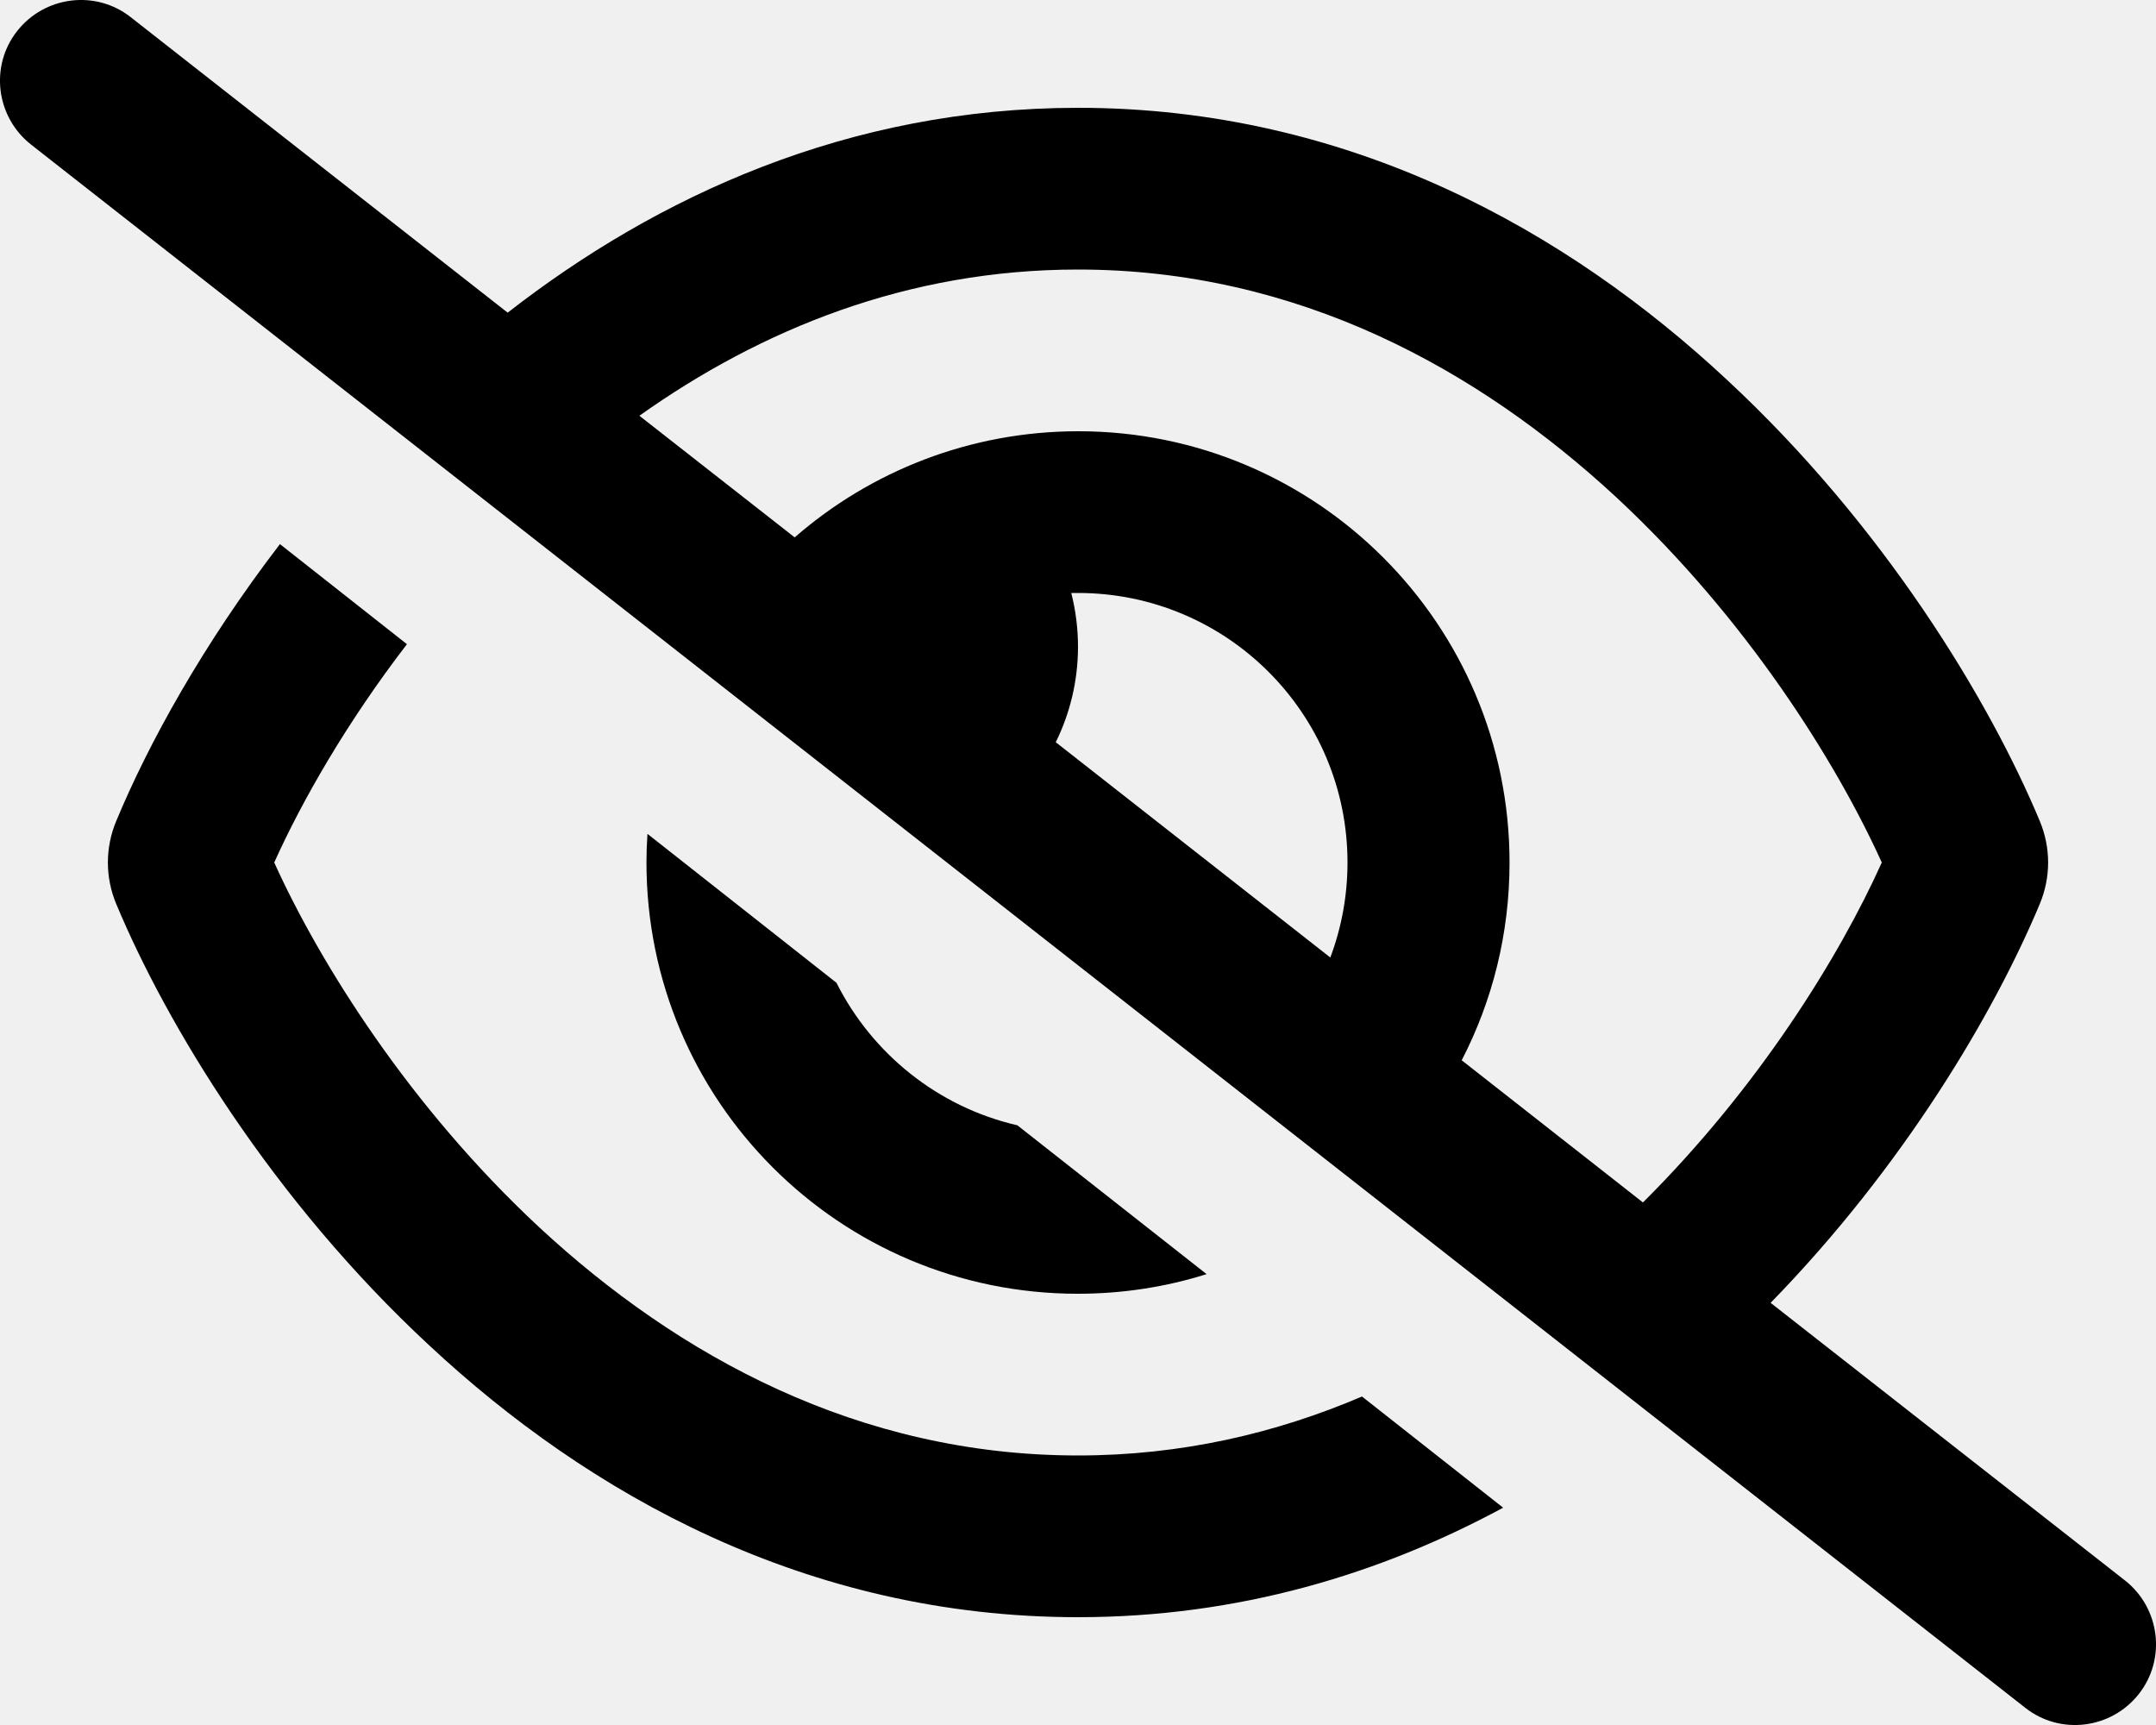
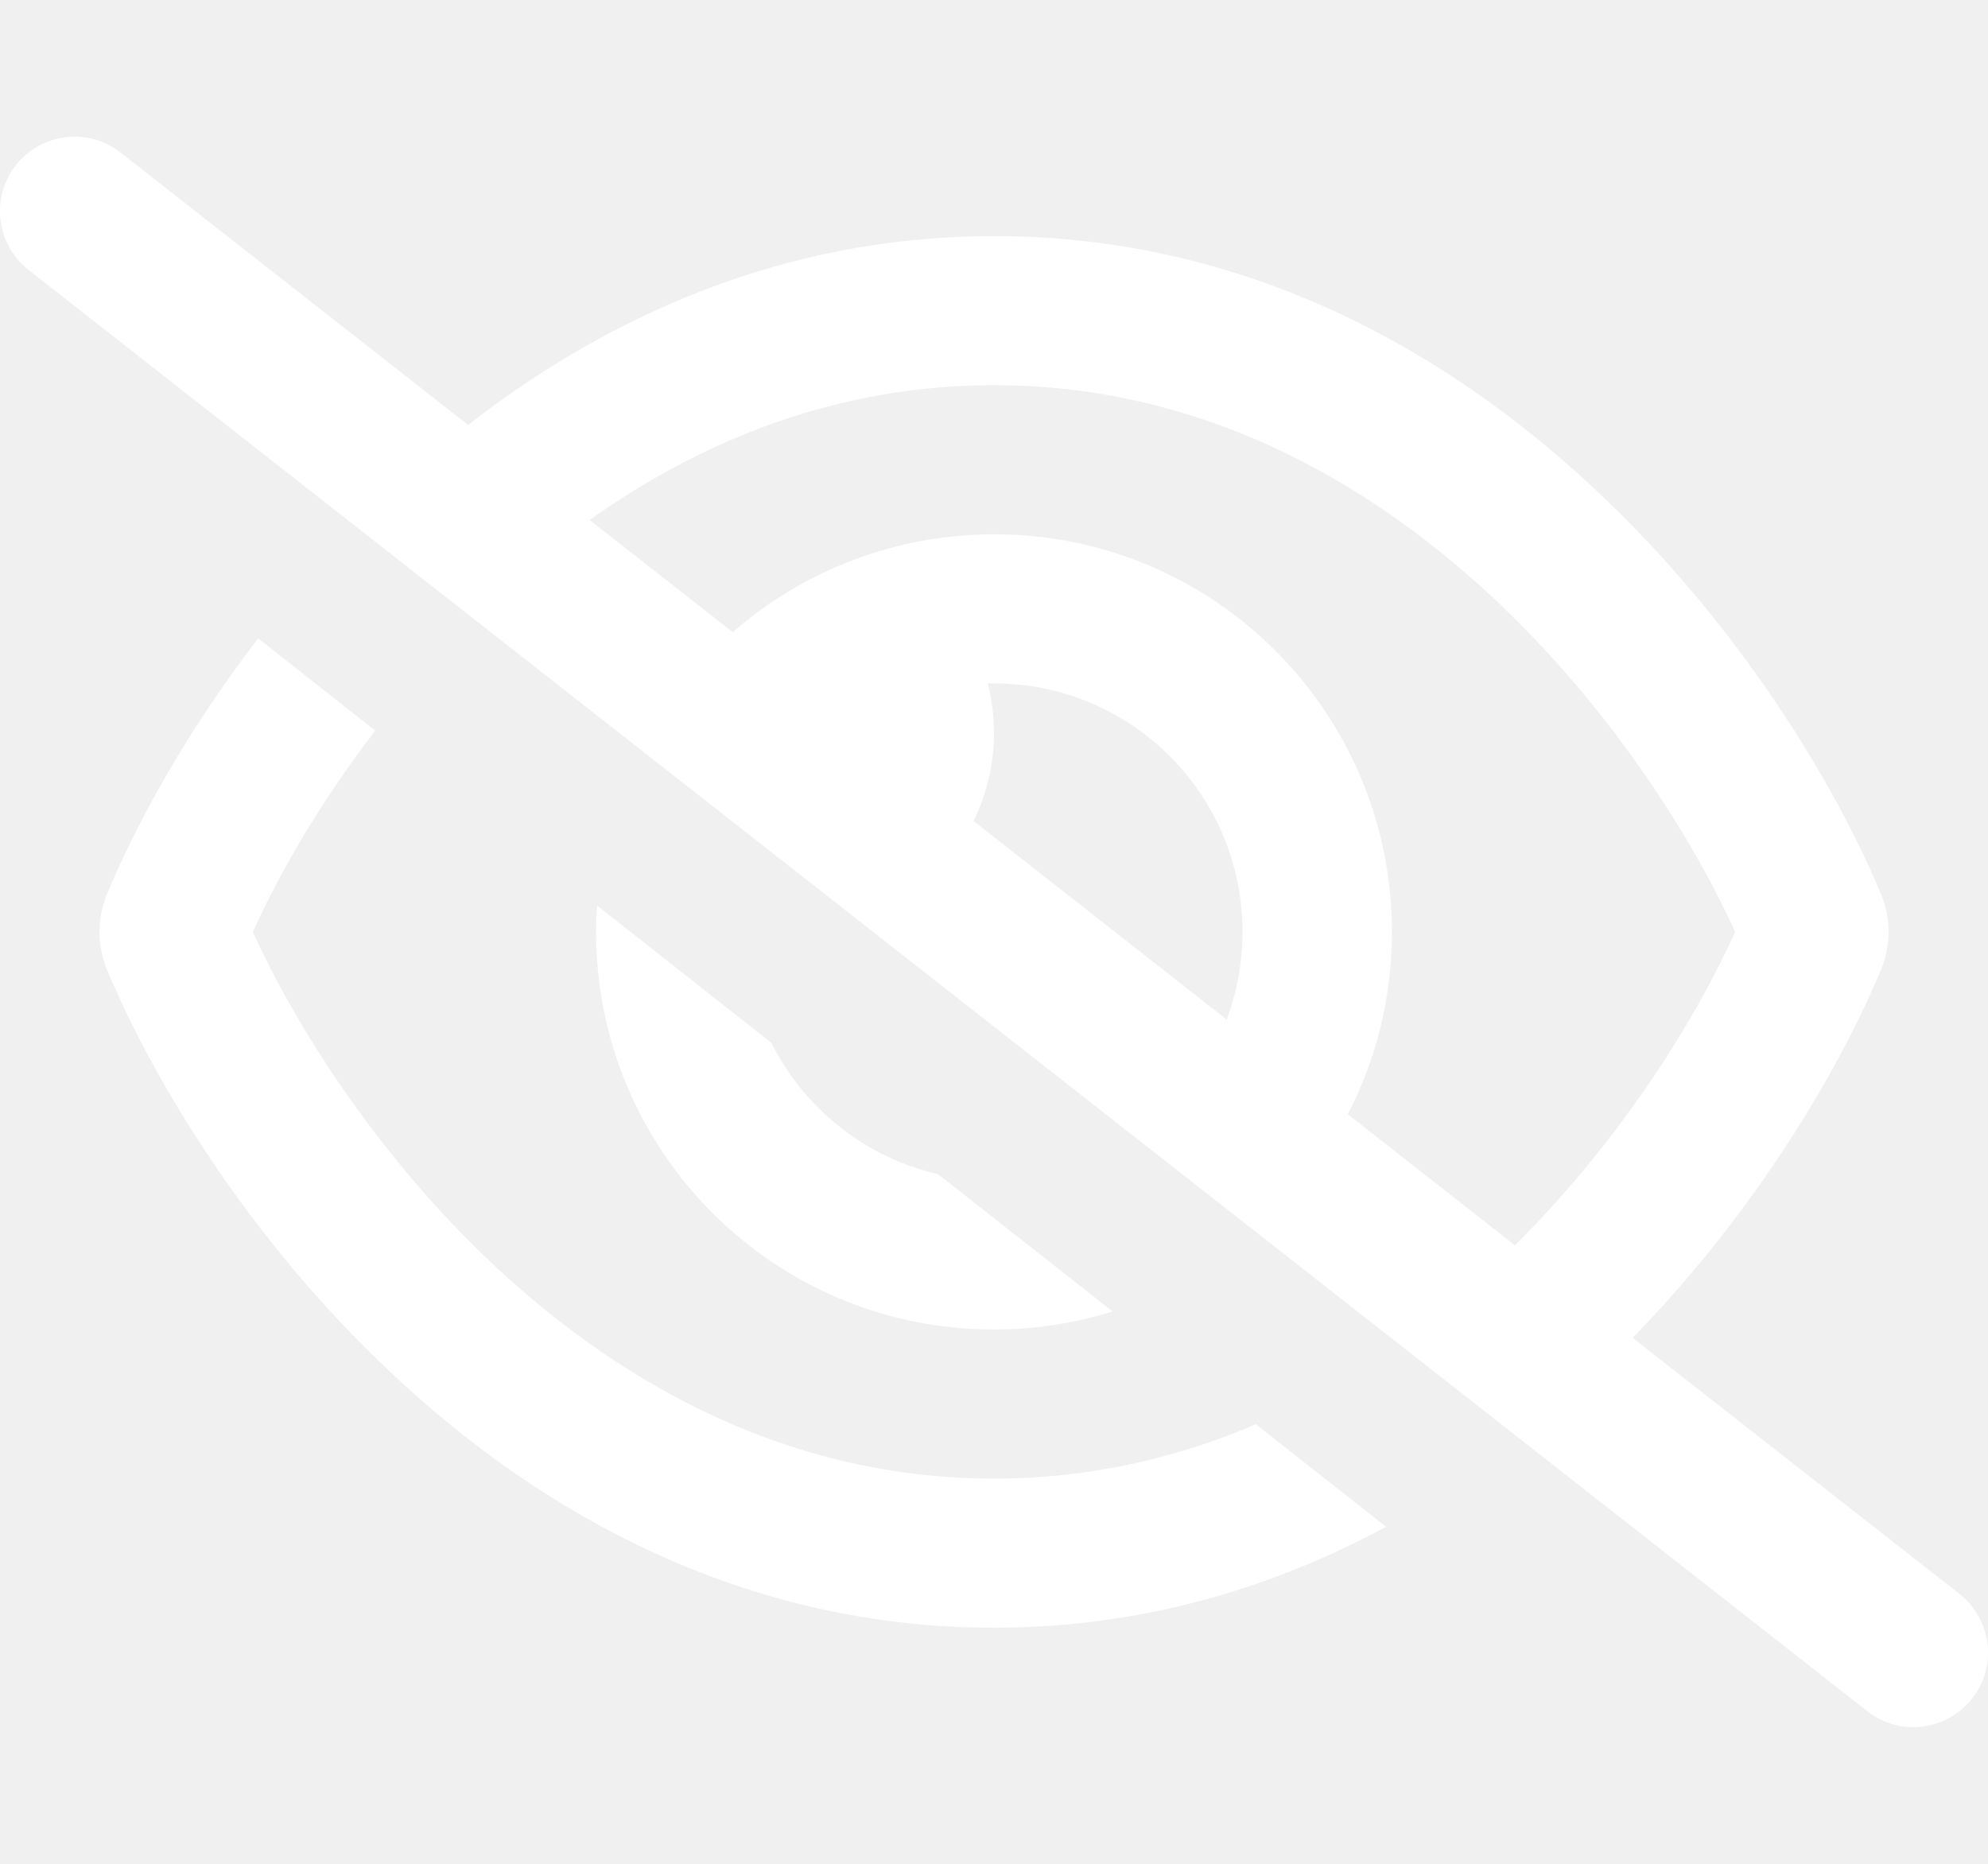
- <svg xmlns="http://www.w3.org/2000/svg" viewBox="0 0 640 512">
+ <svg xmlns="http://www.w3.org/2000/svg" width="16" height="15" fill="white" viewBox="0 0 640 512">
  <path d="M38.8 5.1C28.4-3.1 13.3-1.2 5.1 9.2S-1.2 34.7 9.2 42.9l592 464c10.4 8.2 25.5 6.3 33.7-4.1s6.3-25.5-4.1-33.7L525.6 386.7c39.6-40.6 66.4-86.1 79.9-118.4c3.3-7.9 3.3-16.7 0-24.6c-14.9-35.7-46.2-87.7-93-131.1C465.5 68.8 400.8 32 320 32c-68.2 0-125 26.3-169.3 60.8L38.8 5.1zm151 118.3C226 97.7 269.5 80 320 80c65.2 0 118.8 29.6 159.9 67.7C518.4 183.5 545 226 558.6 256c-12.6 28-36.6 66.8-70.9 100.9l-53.8-42.2c9.1-17.6 14.2-37.5 14.2-58.7c0-70.7-57.3-128-128-128c-32.2 0-61.7 11.9-84.2 31.5l-46.1-36.1zM394.9 284.2l-81.5-63.9c4.2-8.5 6.6-18.2 6.6-28.3c0-5.5-.7-10.9-2-16c.7 0 1.3 0 2 0c44.2 0 80 35.8 80 80c0 9.9-1.8 19.4-5.1 28.2zm51.3 163.3l-41.9-33C378.8 425.4 350.7 432 320 432c-65.2 0-118.8-29.6-159.9-67.7C121.6 328.5 95 286 81.4 256c8.3-18.4 21.5-41.5 39.4-64.8L83.1 161.5C60.3 191.2 44 220.8 34.5 243.7c-3.3 7.9-3.3 16.7 0 24.6c14.9 35.7 46.2 87.7 93 131.1C174.5 443.2 239.2 480 320 480c47.8 0 89.9-12.9 126.2-32.5zm-88-69.3L302 334c-23.5-5.4-43.1-21.2-53.7-42.3l-56.1-44.2c-.2 2.8-.3 5.6-.3 8.5c0 70.7 57.3 128 128 128c13.3 0 26.1-2 38.2-5.8z" />
</svg>
